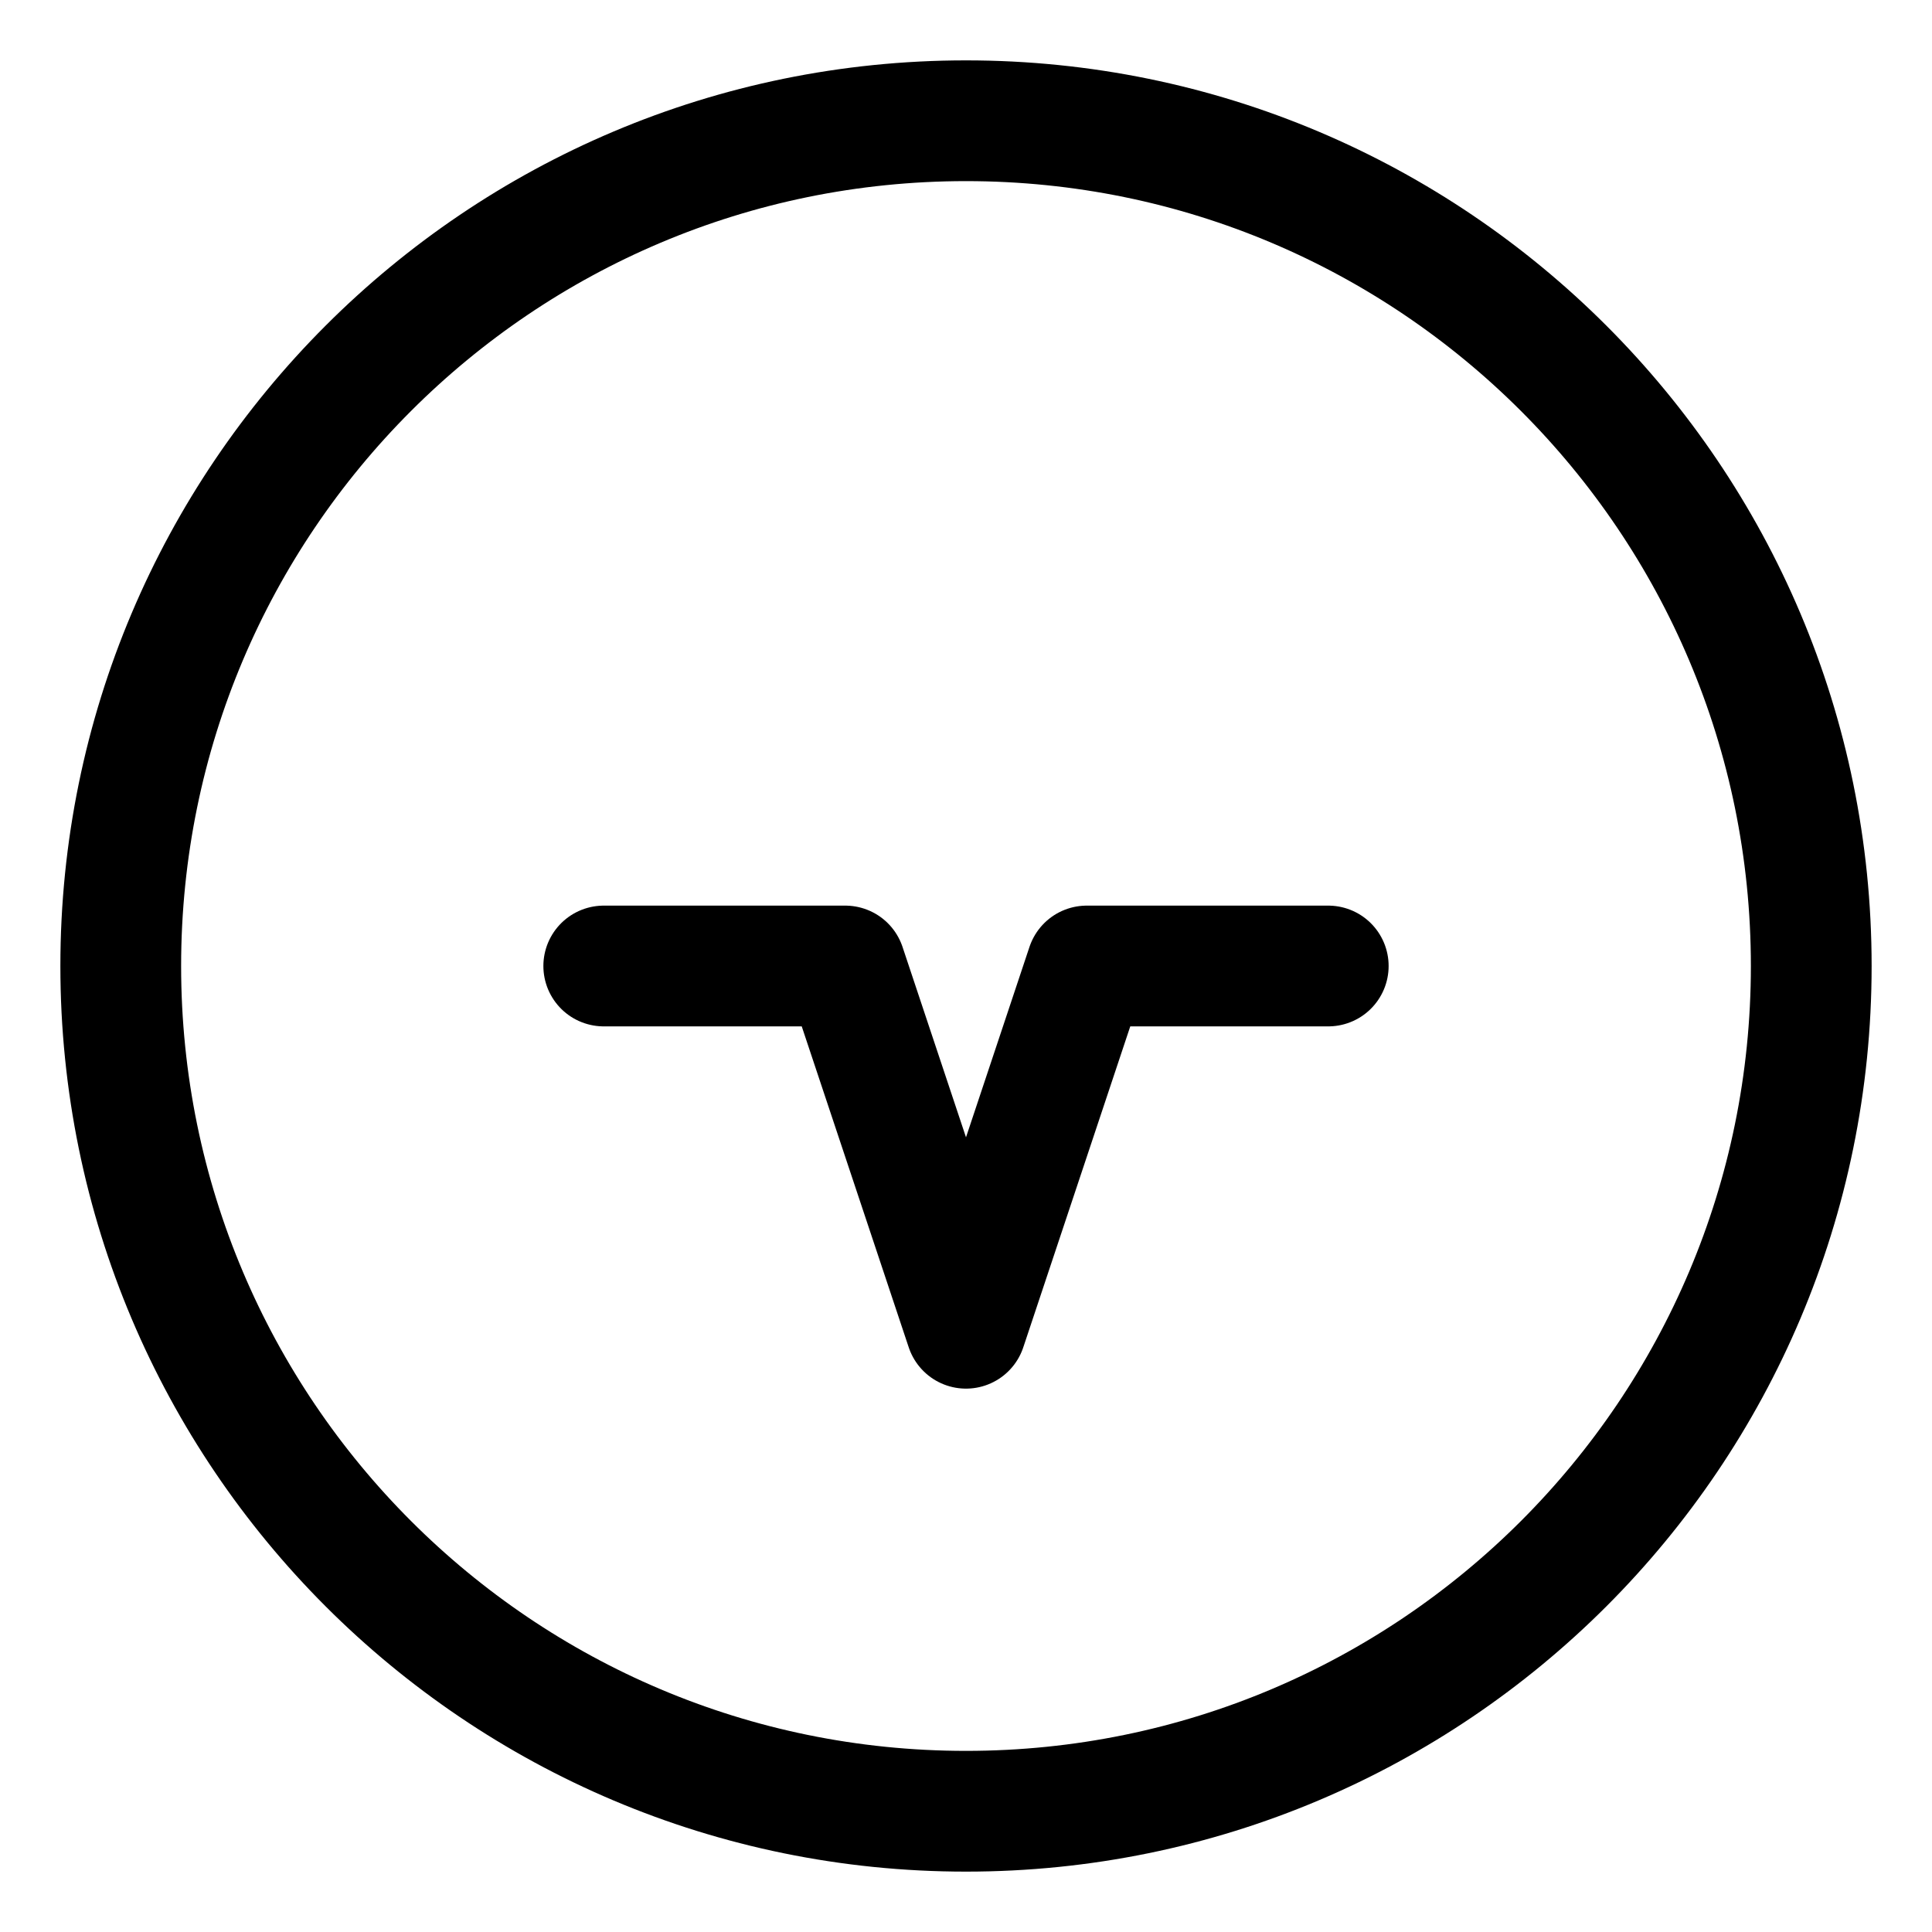
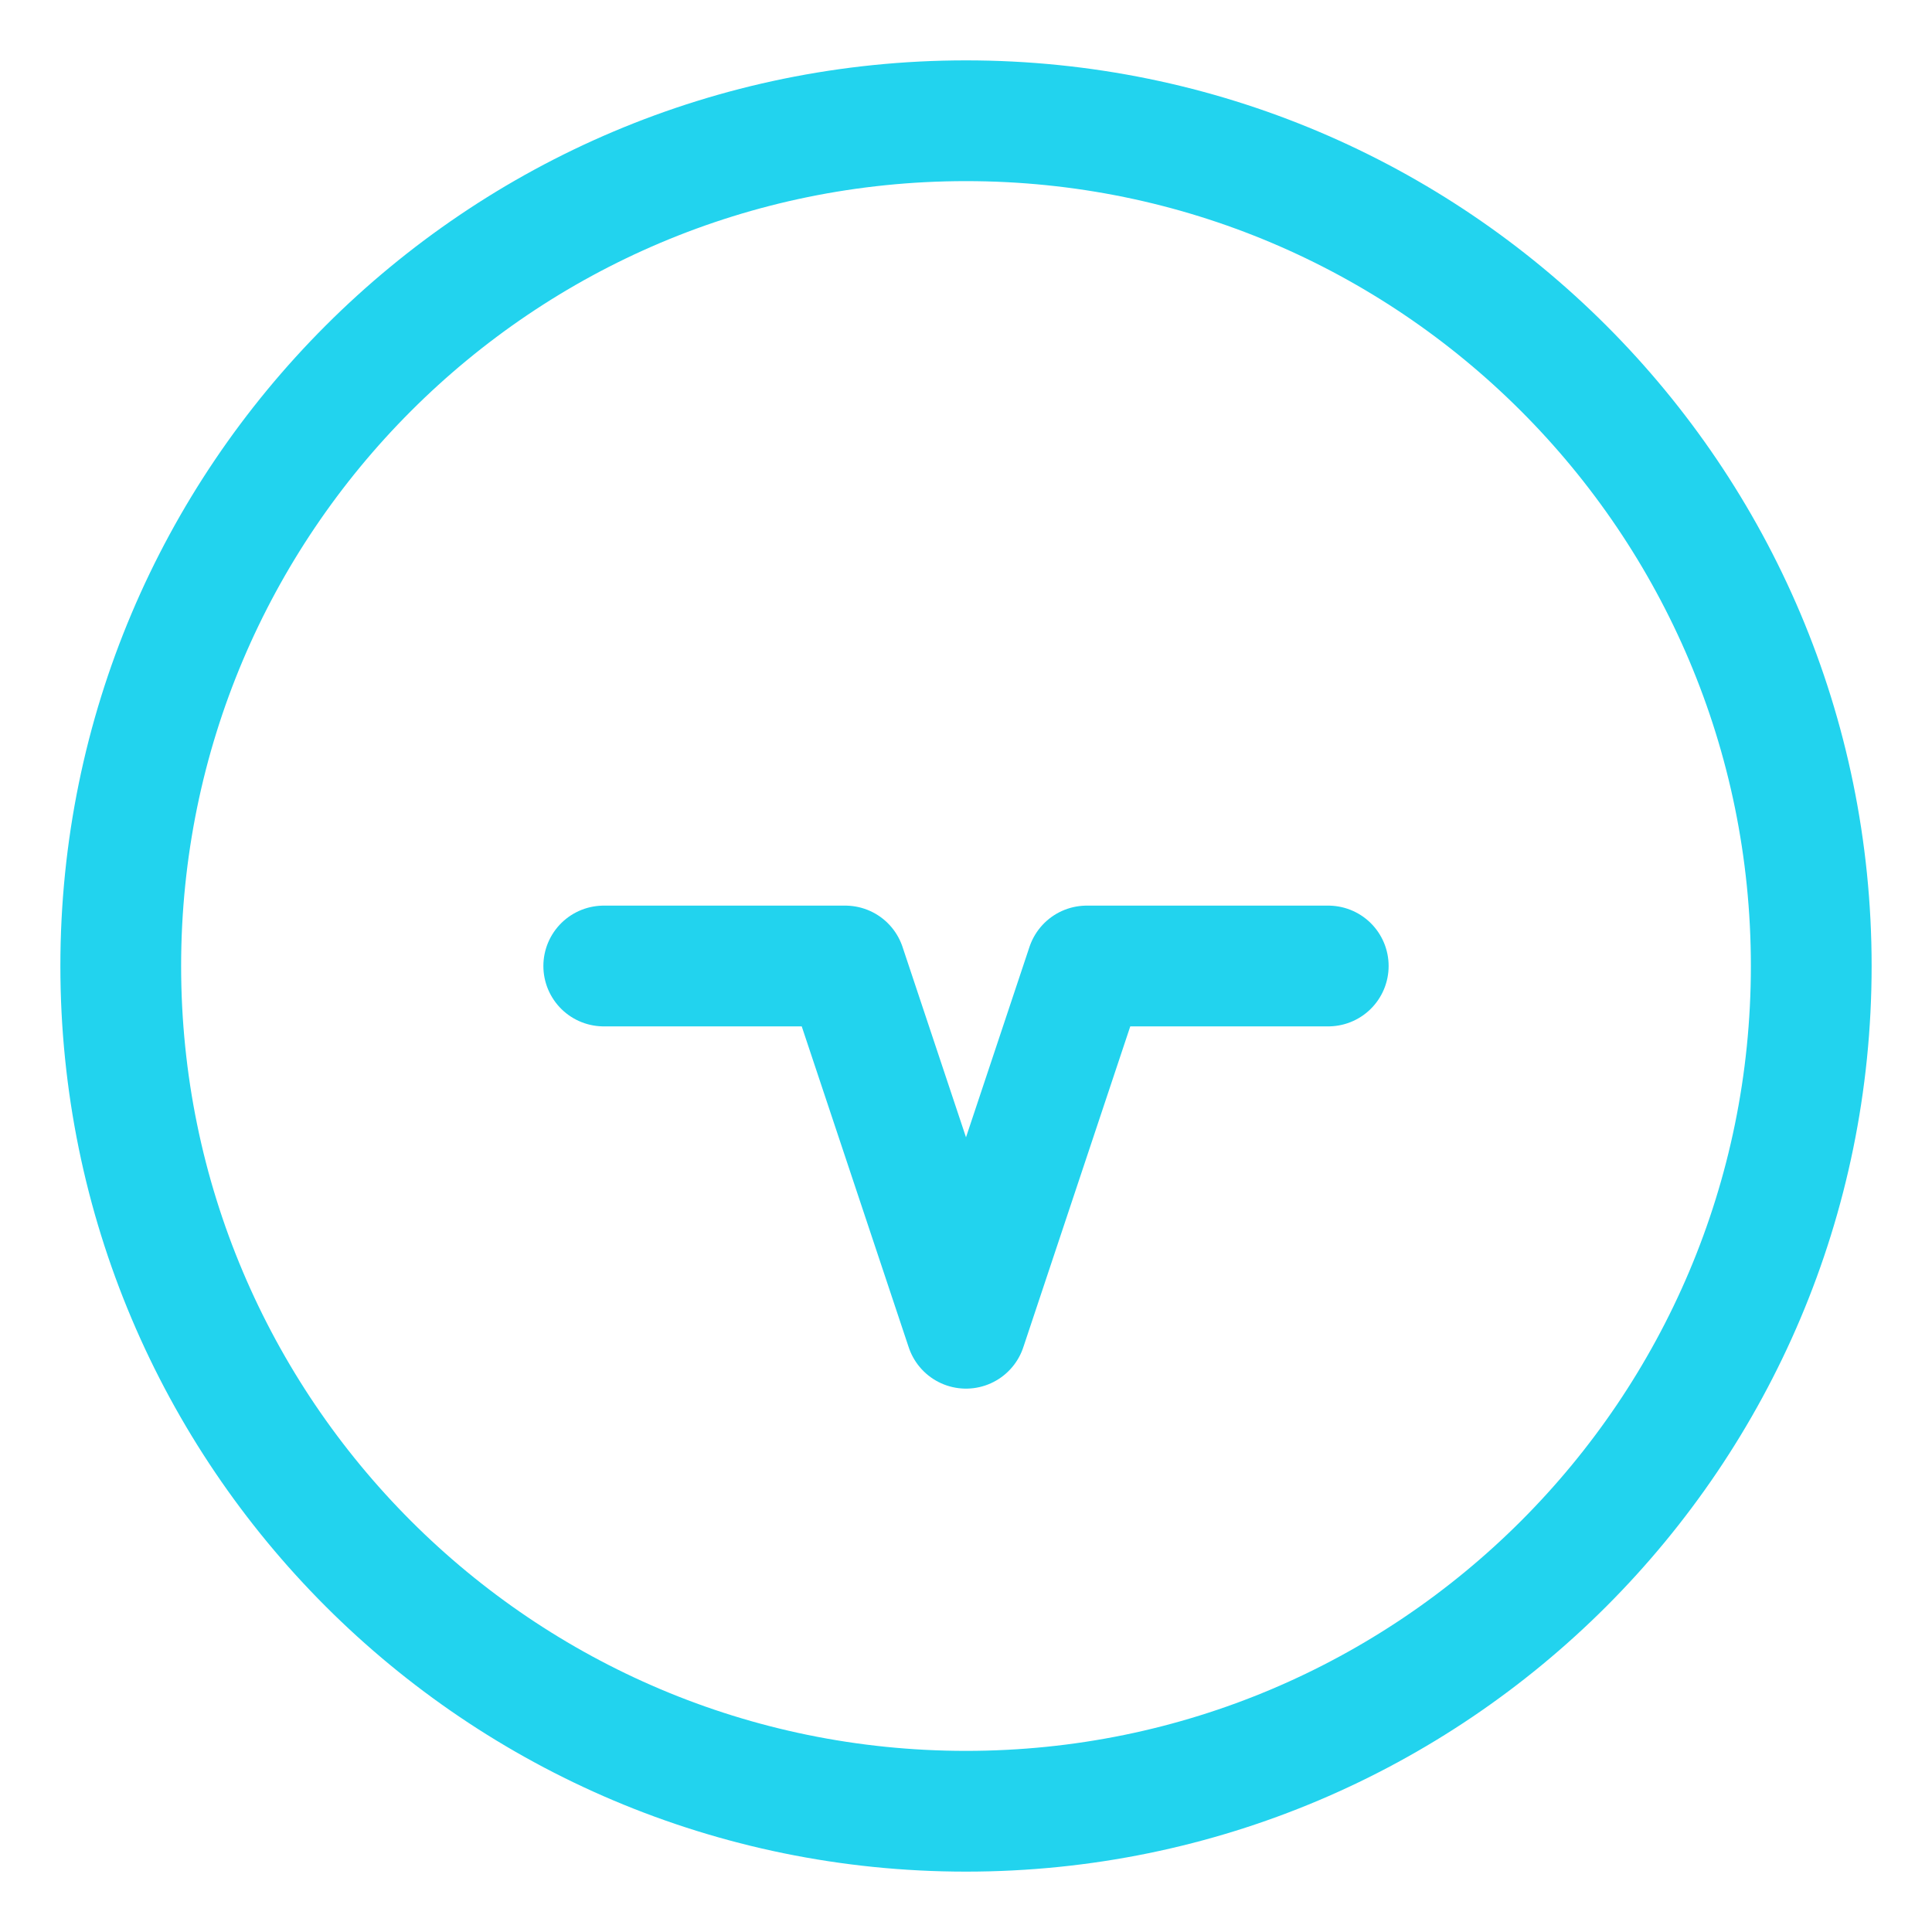
<svg xmlns="http://www.w3.org/2000/svg" viewBox="0 0 32 32" fill="none">
-   <circle cx="16" cy="16" r="14" stroke="currentColor" stroke-width="2" />
-   <path d="M10 16h4l2 6 2-6h4" stroke="currentColor" stroke-width="2" stroke-linecap="round" stroke-linejoin="round" />
+   <circle cx="16" cy="16" r="14" stroke="#22d3ee" stroke-width="2" />
+   <path d="M10 16h4l2 6 2-6h4" stroke="#22d3ee" stroke-width="2" stroke-linecap="round" stroke-linejoin="round" />
</svg>
